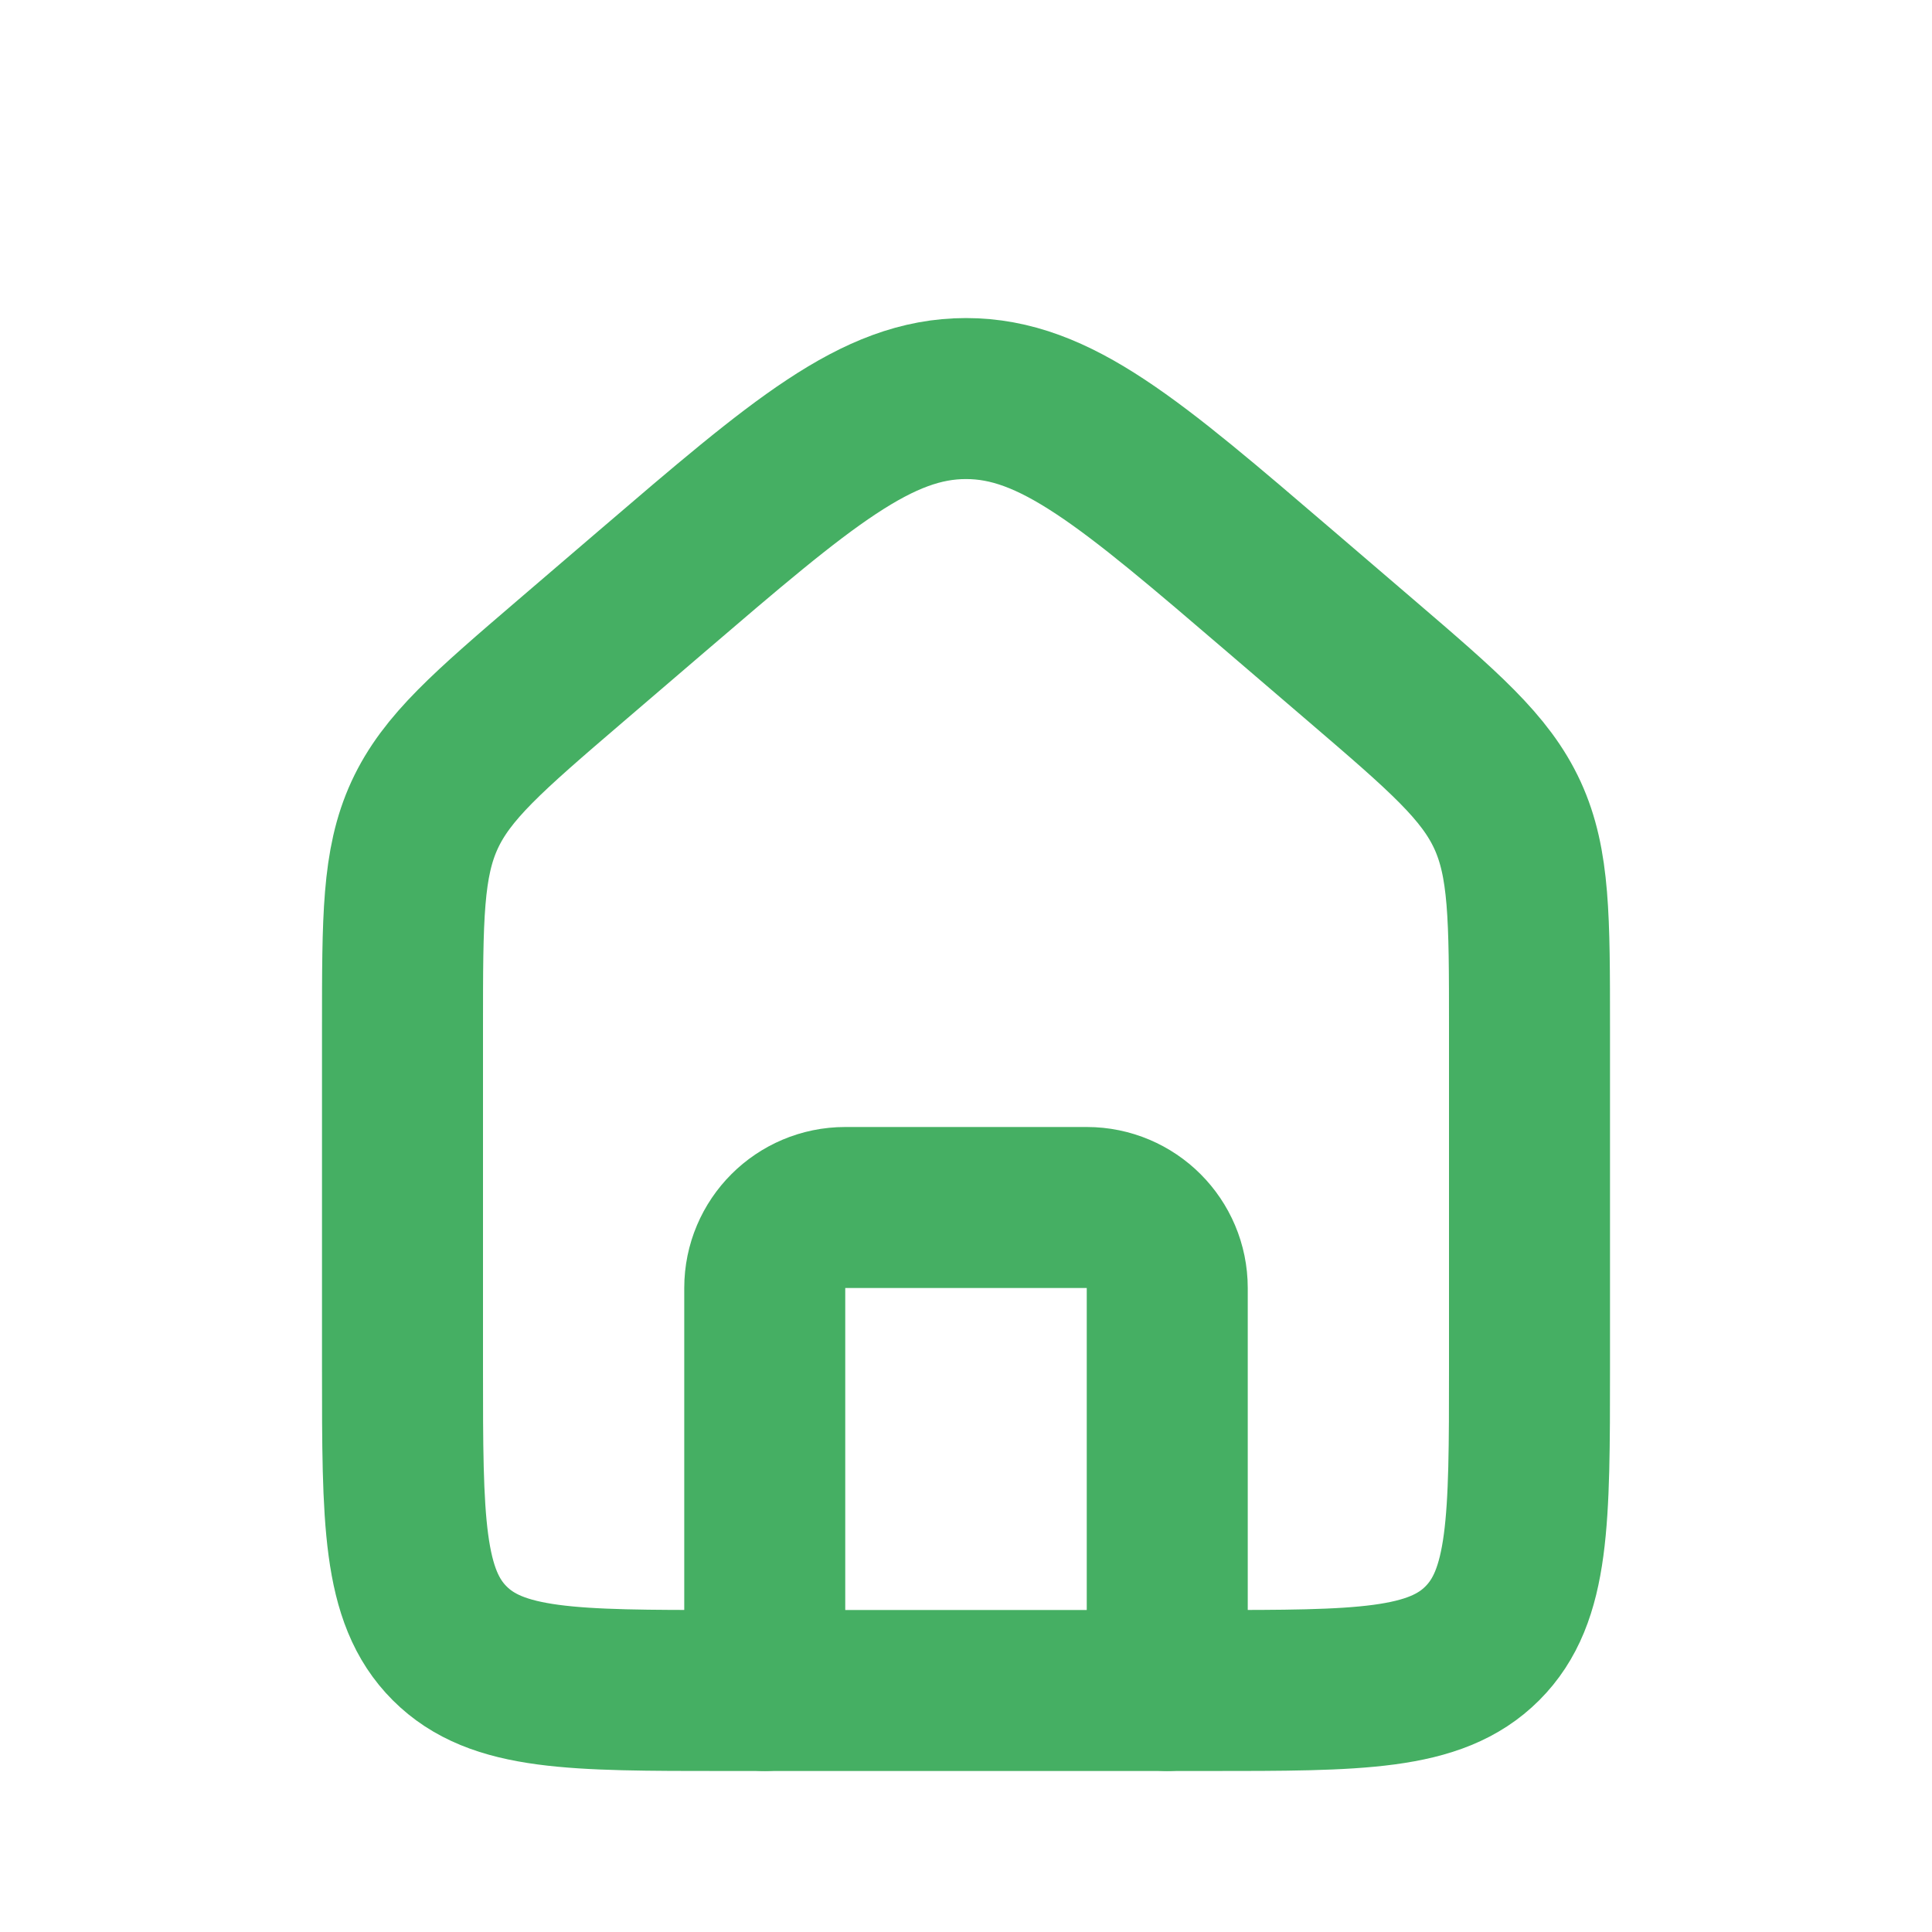
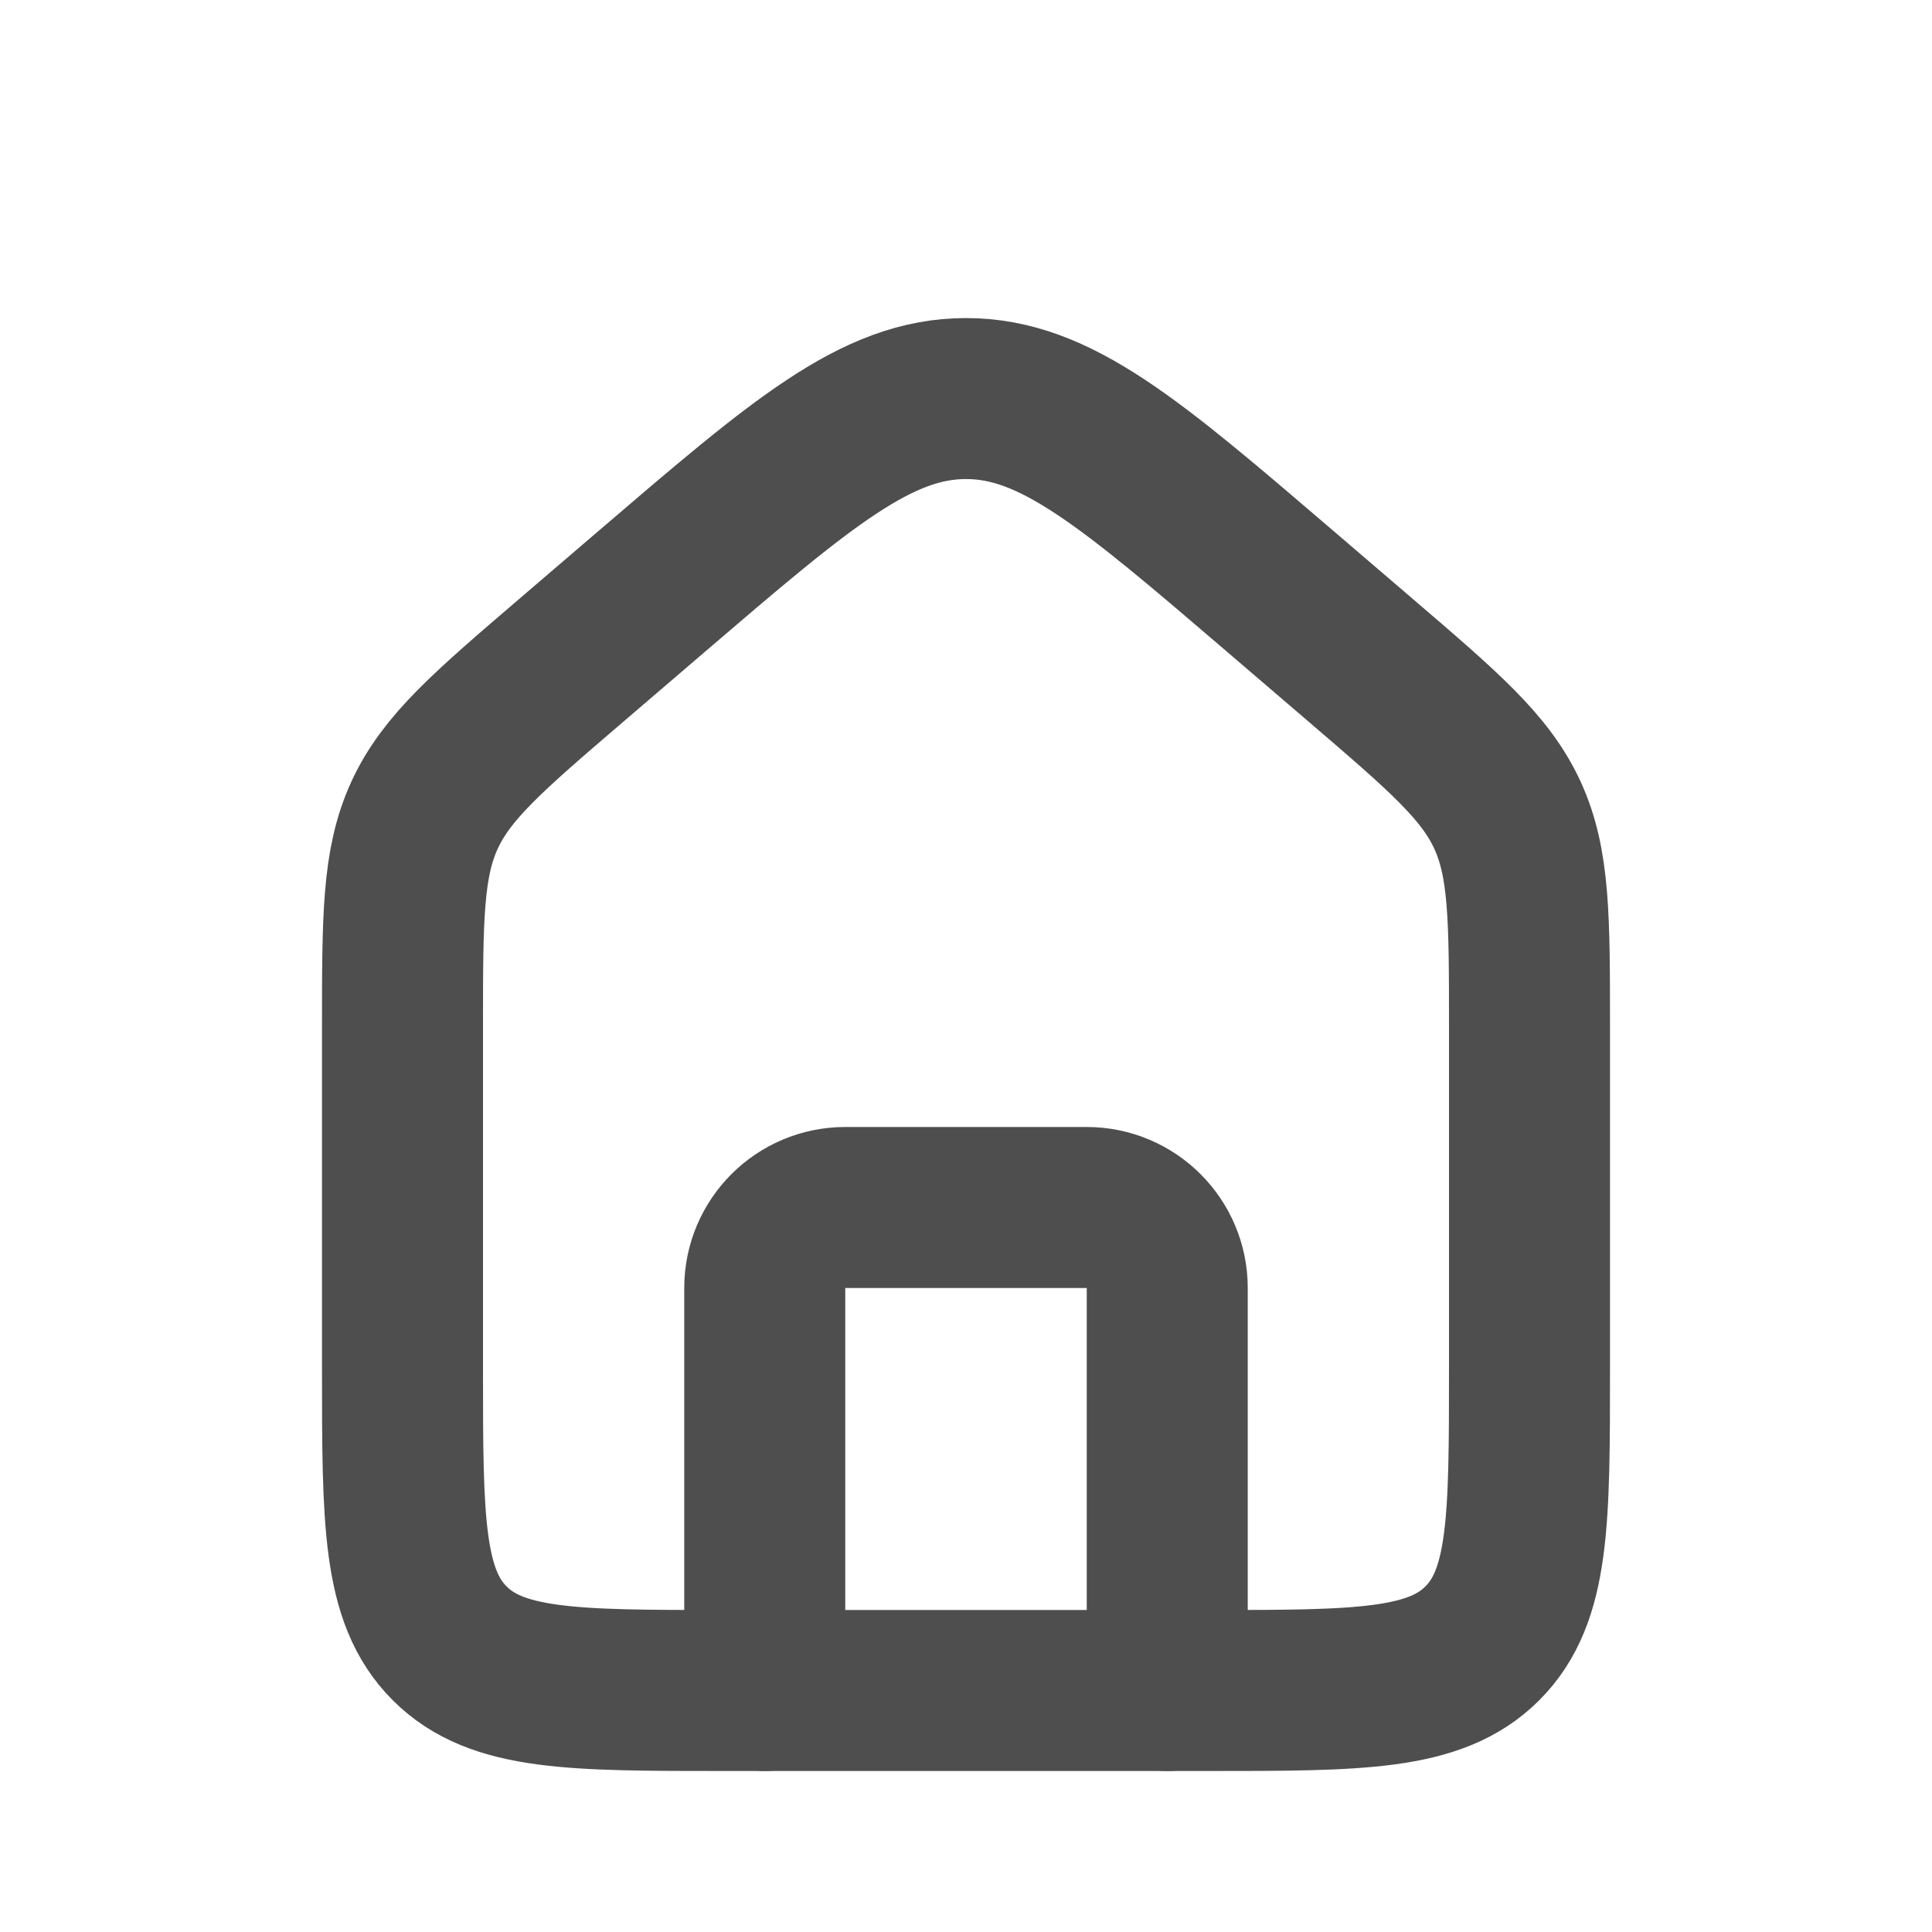
<svg xmlns="http://www.w3.org/2000/svg" width="24" height="24" viewBox="0 0 24 24" fill="none">
-   <path d="M5 12.76C5 11.402 5 10.723 5.274 10.126C5.549 9.53 6.064 9.088 7.095 8.204L8.095 7.347C9.959 5.75 10.89 4.951 12 4.951C13.11 4.951 14.041 5.75 15.905 7.347L16.905 8.204C17.936 9.088 18.451 9.53 18.726 10.126C19 10.723 19 11.402 19 12.76V17C19 18.886 19 19.828 18.414 20.414C17.828 21 16.886 21 15 21H9C7.114 21 6.172 21 5.586 20.414C5 19.828 5 18.886 5 17V12.76Z" stroke="#45AF63" stroke-width="2" />
-   <path d="M14.5 21V16C14.5 15.448 14.052 15 13.5 15H10.5C9.948 15 9.5 15.448 9.5 16V21" stroke="#45AF63" stroke-width="2" stroke-linecap="round" stroke-linejoin="round" />
+   <path d="M5 12.759C5 11.402 5 10.723 5.274 10.126C5.549 9.529 6.064 9.088 7.095 8.204L8.095 7.347C9.959 5.75 10.89 4.951 12 4.951C13.11 4.951 14.041 5.75 15.905 7.347L16.905 8.204C17.936 9.088 18.451 9.529 18.726 10.126C19 10.723 19 11.402 19 12.759V17C19 18.886 19 19.828 18.414 20.414C17.828 21 16.886 21 15 21H9C7.114 21 6.172 21 5.586 20.414C5 19.828 5 18.886 5 17V12.759Z" stroke="#4E4E4E" stroke-width="2" />
+   <path d="M14.5 21V16C14.5 15.448 14.052 15 13.5 15H10.5C9.948 15 9.5 15.448 9.5 16V21" stroke="#4E4E4E" stroke-width="2" stroke-linecap="round" stroke-linejoin="round" />
</svg>
